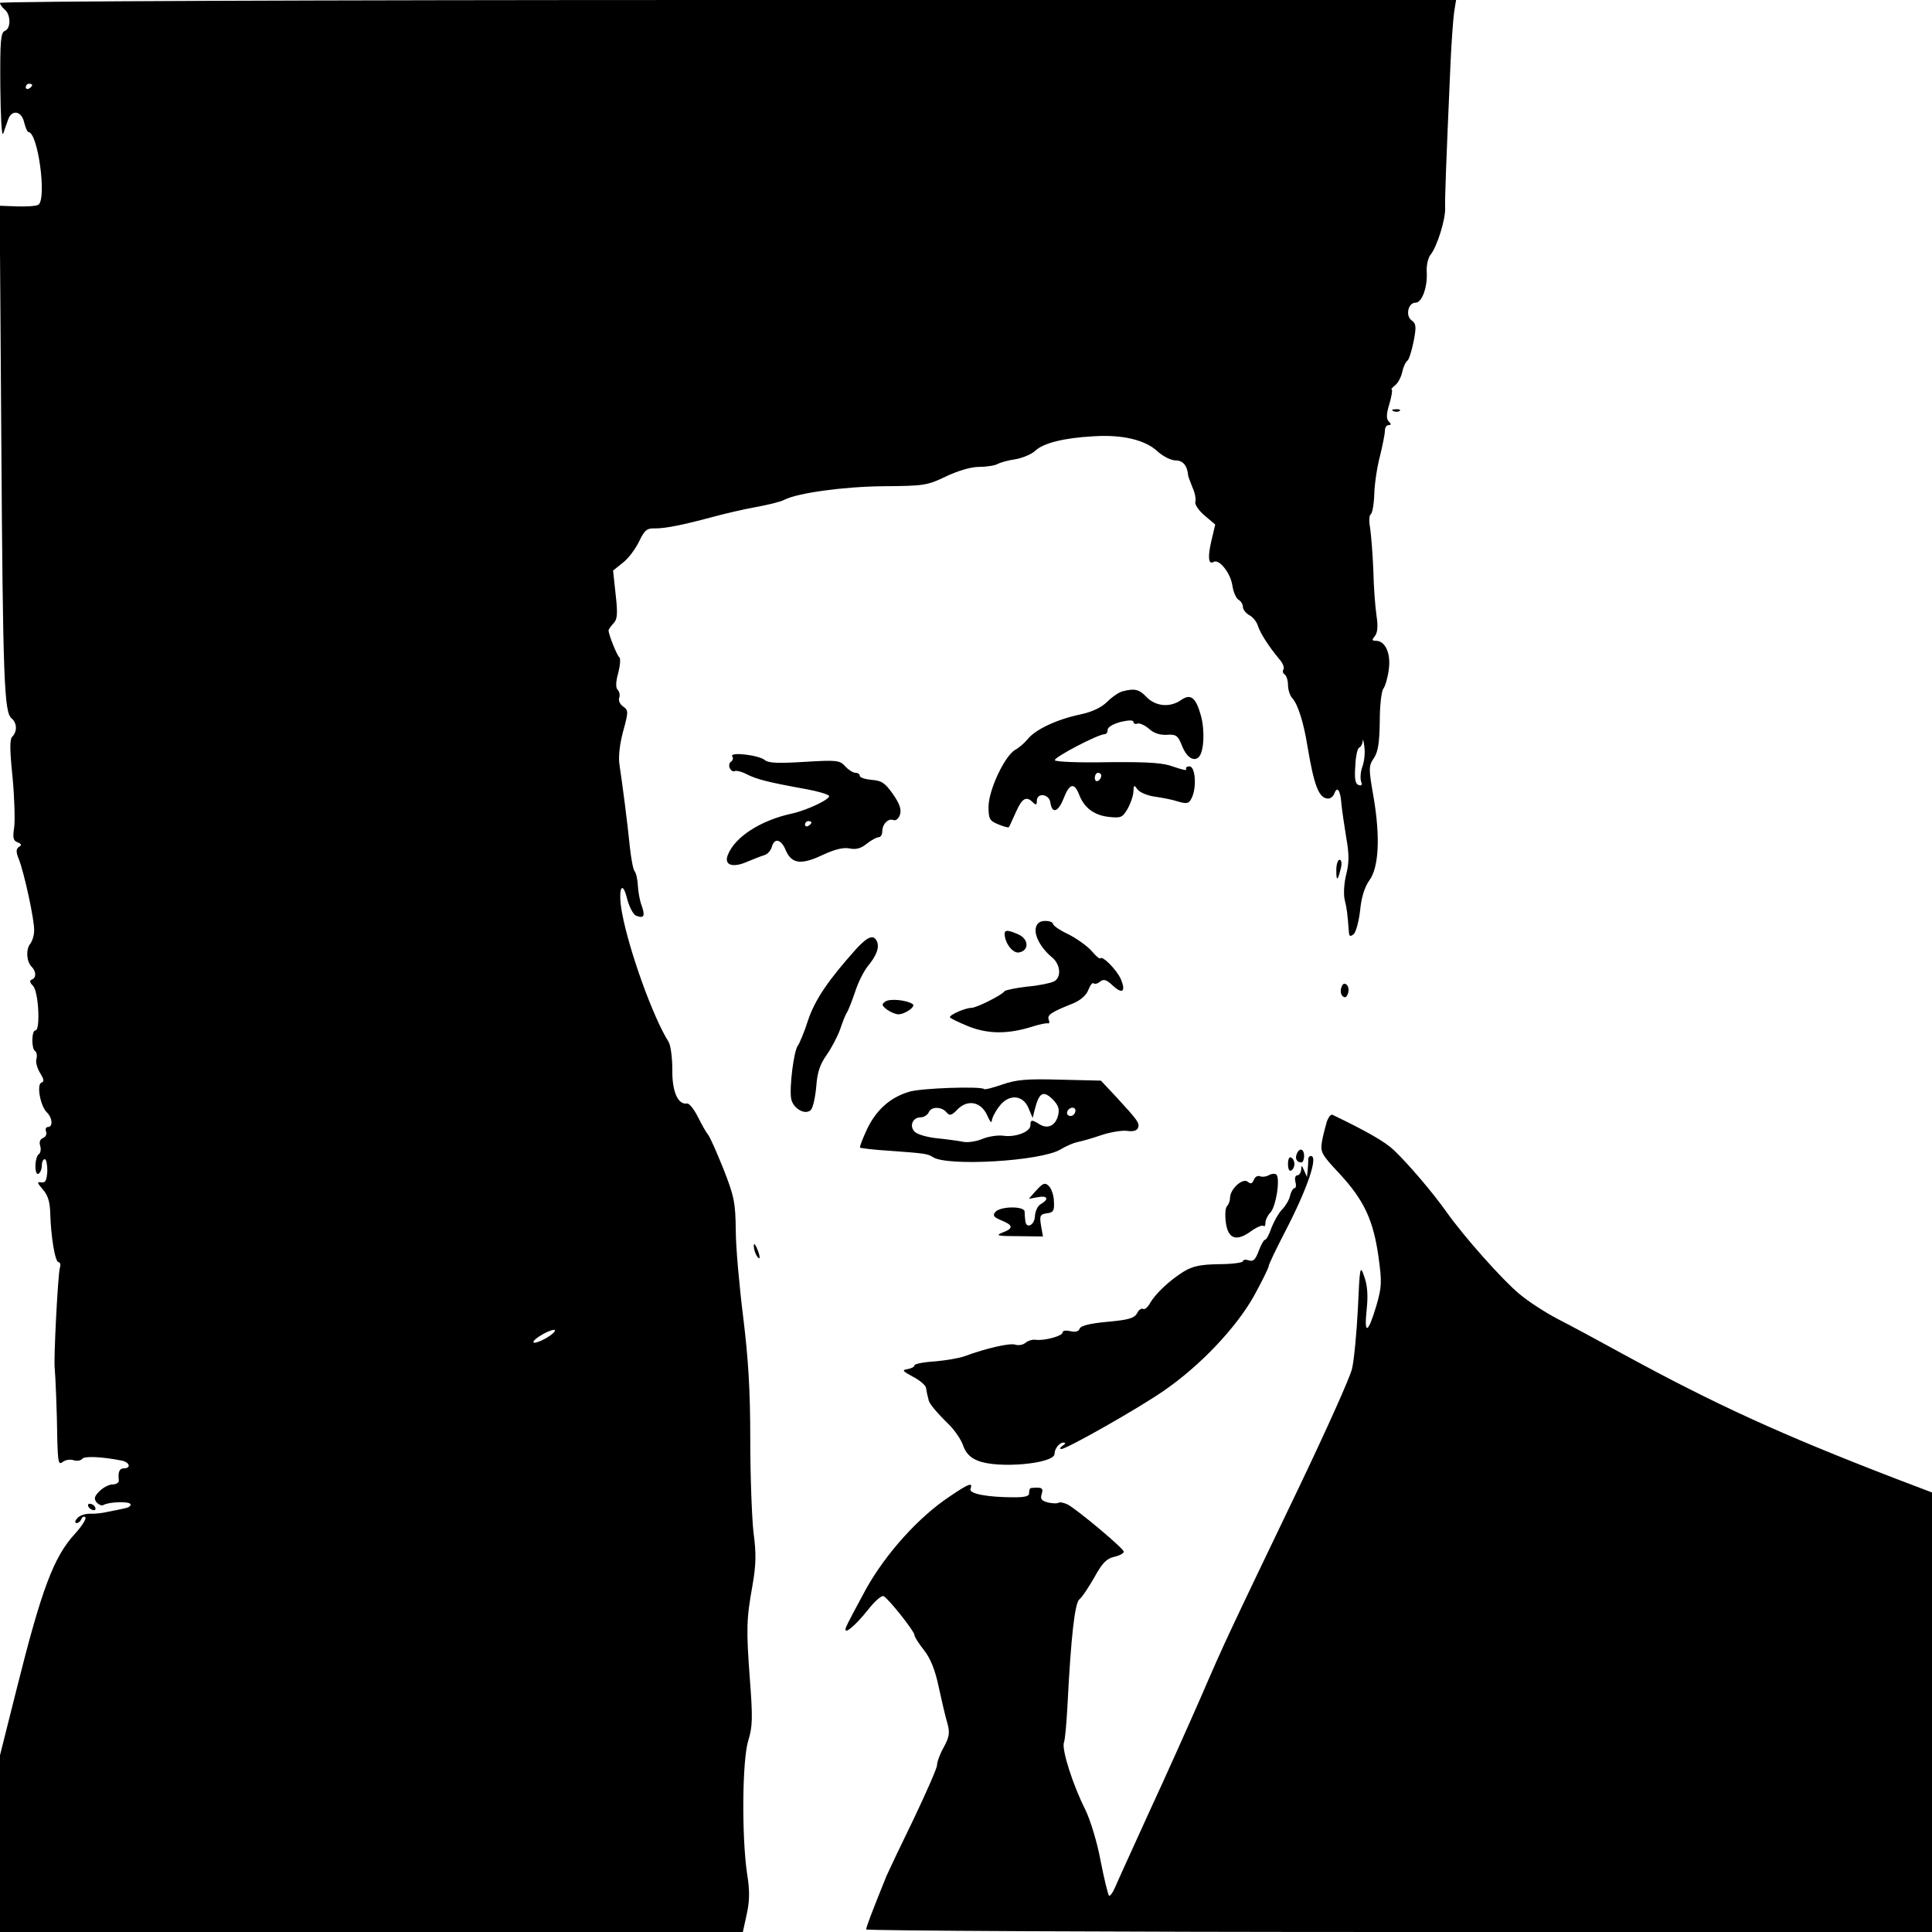
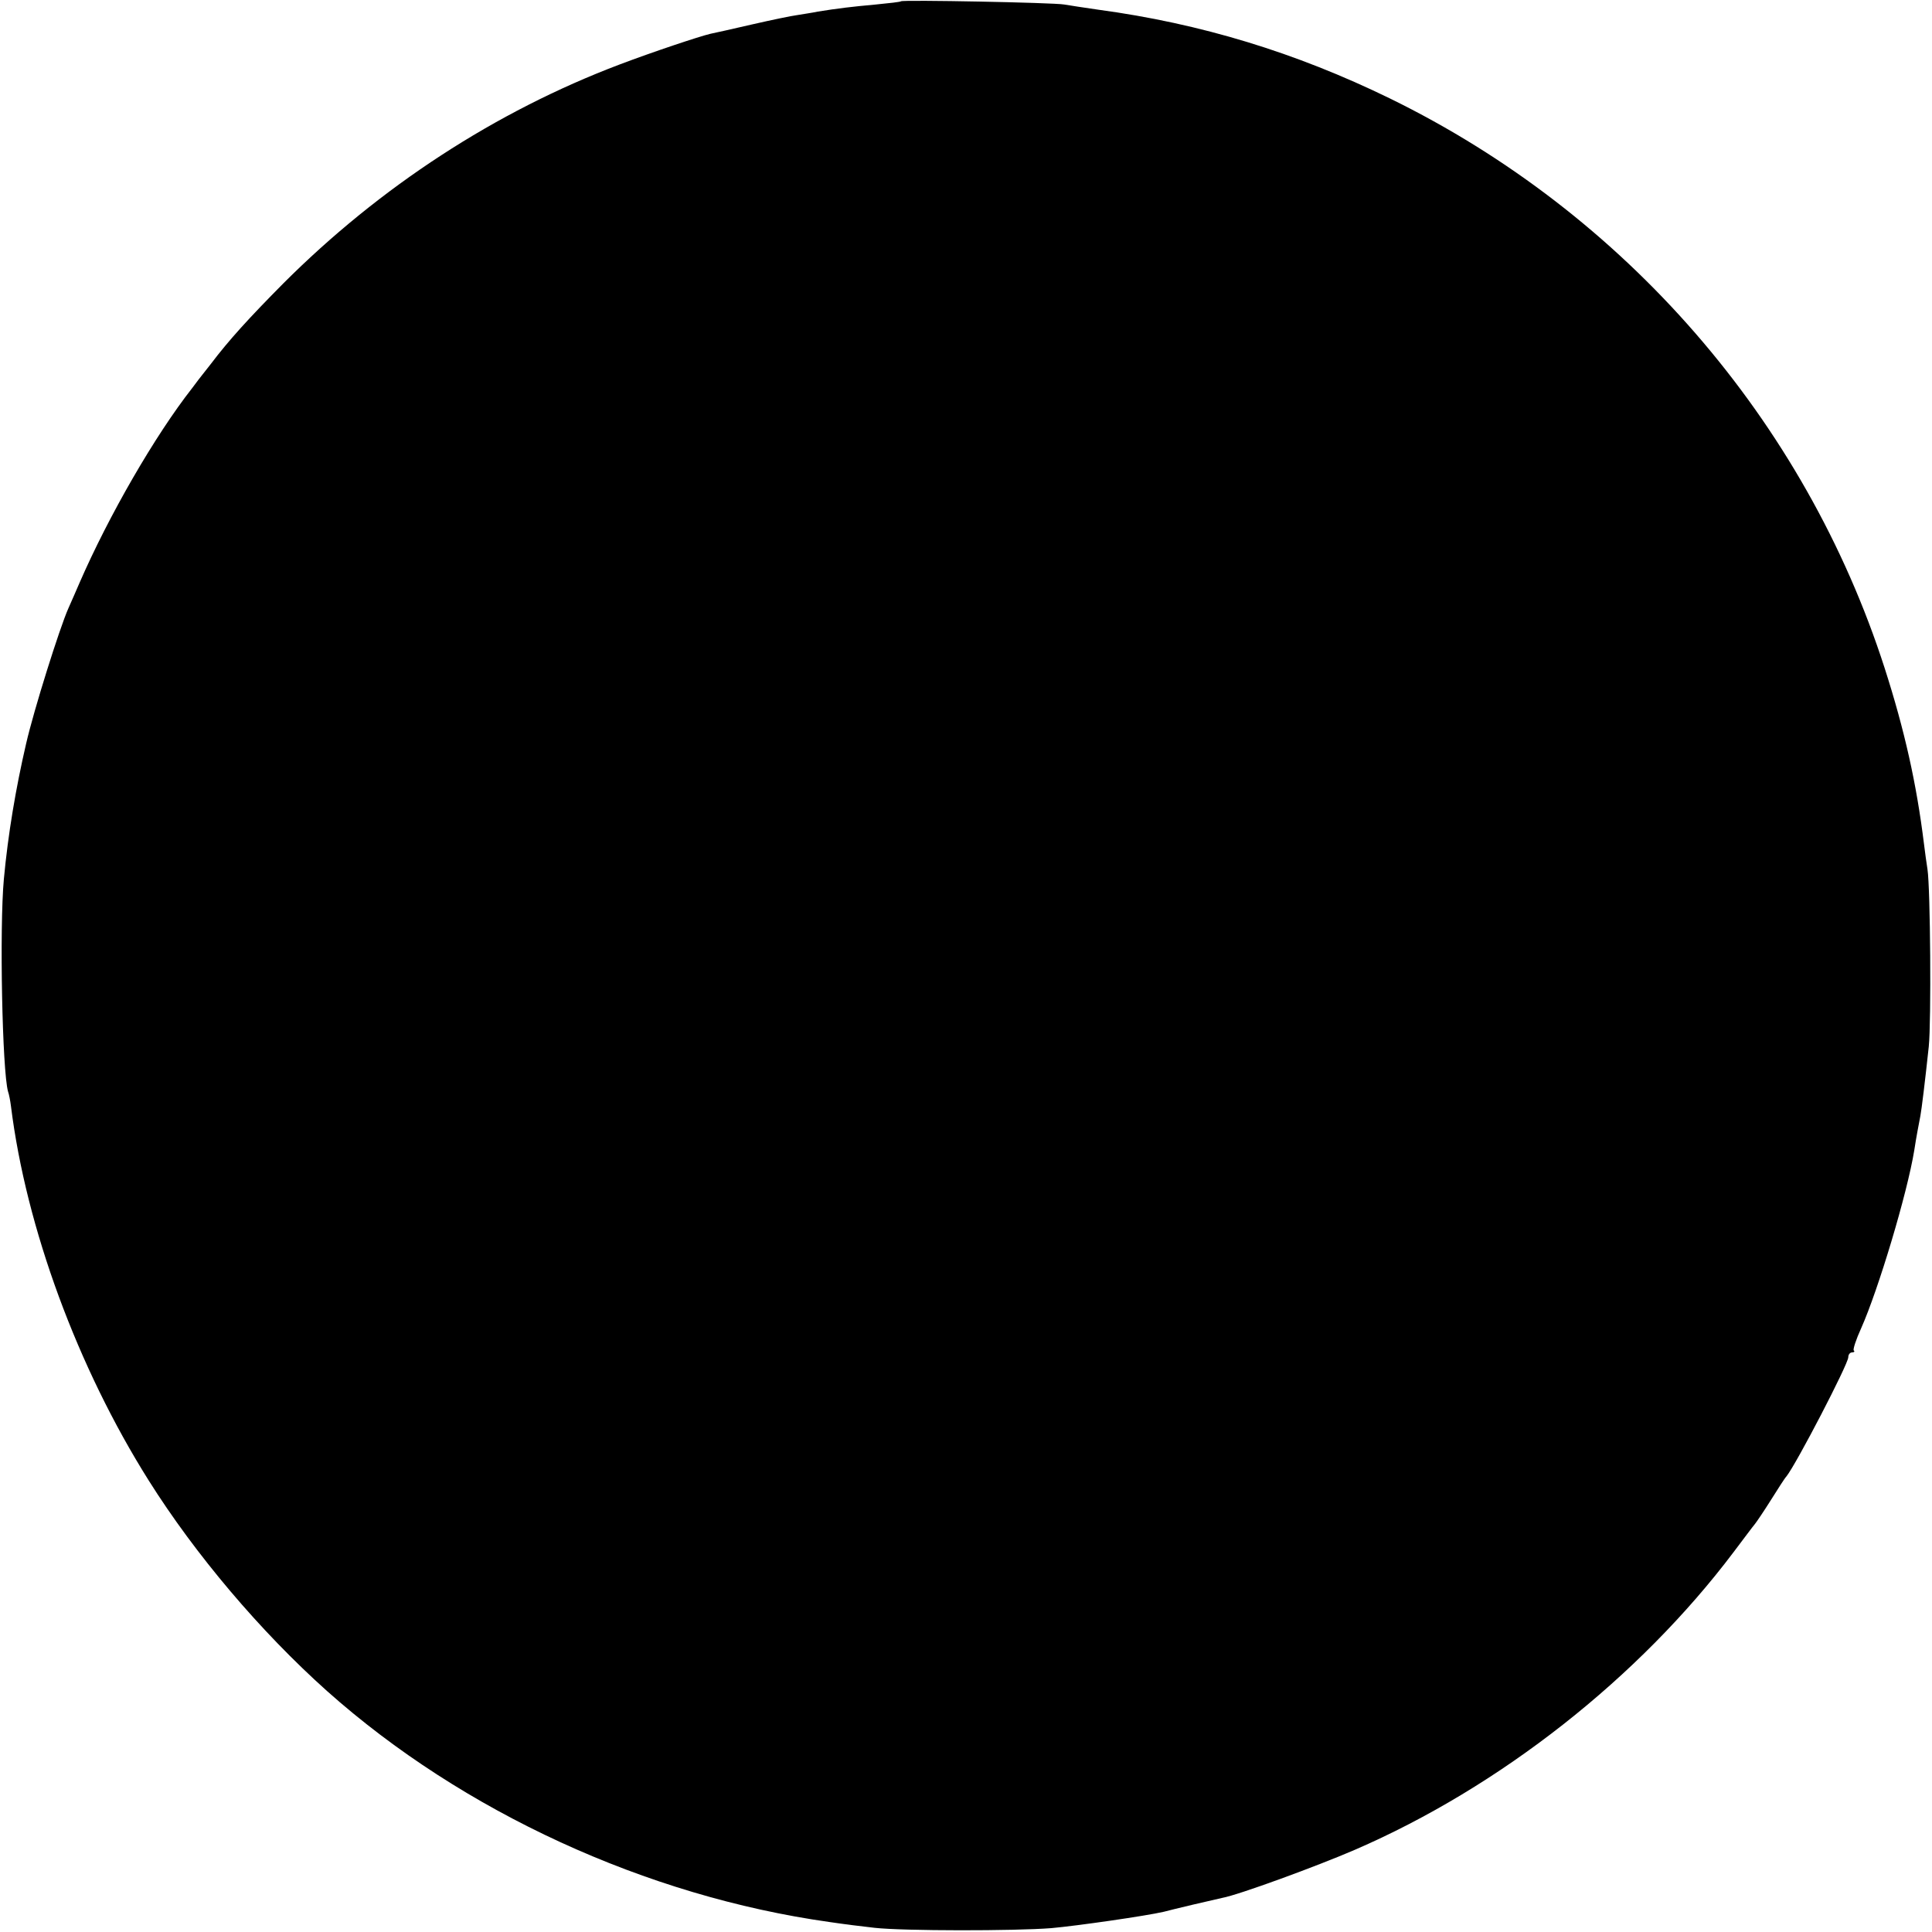
<svg xmlns="http://www.w3.org/2000/svg" version="1" width="800" height="800" viewBox="0 0 600 600">
-   <path d="M0 .9C0 1.4.7 2.3 1.5 3c1.9 1.6 1.9 5.9 0 6.6C.2 10.1 0 12.9.1 26.9c.1 9.1.4 15.7.9 14.6.4-1.1 1-3 1.5-4.3 1.1-3.3 4.2-2.8 5 .8.4 1.6 1 3 1.3 3 3 0 5.8 20.9 3.1 22.6-.7.4-3.6.6-6.6.5l-5.4-.2.5 71.8c.5 76 .9 85.5 3.2 87.4 1.7 1.4 1.8 4.1.2 5.7-.8.8-.8 3.9.1 12.6.6 6.4.8 13.3.5 15.6-.5 3.2-.3 4.1 1.1 4.6 1.2.5 1.3.9.4 1.4-.9.6-1 1.5-.1 3.7 1.7 4.2 5 19.4 4.8 22.4 0 1.4-.6 3.2-1.2 4-1.4 1.7-1.2 5.5.4 7.1 1.5 1.5 1.5 3.5.1 4-.8.3-.7.9.3 1.9 1.8 1.7 2.4 13.9.8 13.9-1.2 0-1.3 5.7-.1 6.4.5.3.7 1.5.4 2.5-.3 1 .3 3 1.2 4.4 1.1 1.8 1.3 2.6.4 2.9-1.6.5-.4 7.2 1.6 9.2 1.8 1.7 2 4.6.4 4.6-.6 0-.9.6-.6 1.4.3.8-.1 1.7-.9 2-1 .4-1.3 1.3-.9 2.5.3 1.1.1 2.2-.5 2.6-.5.3-1 2-1 3.6 0 1.8.4 2.8 1 2.4.5-.3 1-1.5 1-2.6 0-1 .4-1.9.9-1.9s.8 1.7.8 3.7c-.2 3-.6 3.7-1.9 3.5-1.4-.2-1.3.1.5 2.2 1.6 1.8 2.2 3.9 2.3 7.3.2 7.3 1.5 15.3 2.6 15.3.5 0 .7.8.4 1.7-.6 1.9-2 28.7-1.6 31.3.2 2.1.7 13.1.8 22.4.2 6.7.4 7.7 1.7 6.6.8-.6 2.3-.9 3.4-.5 1 .3 2.2.1 2.6-.4.5-1 6.3-.7 12.3.5 2.5.5 3 2.4.7 2.4-1.4 0-1.9 1.1-1.6 3.7.1.7-.7 1.3-1.9 1.3-1.1 0-2.9.9-4.1 2.1-1.6 1.6-1.8 2.3-.9 3.5.7.7 1.6 1.1 2.1.8 1.7-1 7.9-1.2 8.4-.3.3.4-.4 1.1-1.7 1.3-1.3.3-3.6.8-5.3 1.1-1.6.4-4.2.7-5.7.6-1.4 0-3.2.6-3.8 1.4-.8.9-.8 1.5-.2 1.5.6 0 1.2-.6 1.5-1.3.2-.6.8-.9 1.2-.5.4.4-1 2.7-3.2 5.1-6.6 7.2-10.3 16.9-18.2 48.5L0 545.1V600h230.7l1.2-5.5c.9-4.1 1-7.2.1-12.7-1.7-11.7-1.5-35.4.4-41.3 1.3-4.3 1.4-6.9.5-18.7-1.2-16.2-1.1-18.8.8-29.5 1.1-6.3 1.2-9.9.3-16.4-.5-4.6-1-17.6-1-28.9 0-15.2-.6-25-2.2-38-1.2-9.6-2.3-21.8-2.3-27-.1-8.5-.5-10.5-3.8-18.9-2.1-5.2-4.2-10-4.8-10.7-.6-.7-2-3.2-3.2-5.6-1.2-2.4-2.7-4.2-3.3-4.1-2.8.5-4.7-3.6-4.6-10.4 0-3.8-.5-7.7-1.2-8.8-4.7-7.4-12.2-28.1-14.4-39.9-1.4-7.3 0-11 1.6-4.3.7 2.5 1.9 4.8 2.8 5.1 2.4.9 2.8.1 1.7-3.1-.6-1.5-1.1-4.3-1.2-6.2-.1-1.9-.5-3.9-1-4.5-.5-.6-1.1-4-1.5-7.6-.7-7.2-2.3-19.4-3.2-25.4-.4-2.4 0-6.3 1.1-10.4 1.7-6.2 1.7-6.6 0-7.8-1-.7-1.5-1.9-1.2-2.7.3-.8.1-1.9-.5-2.5-.6-.6-.6-2.4.2-5.2.6-2.4.8-4.6.3-4.9-.7-.6-3.3-7-3.3-8.3 0-.4.7-1.3 1.5-2.2 1.2-1.2 1.4-2.8.7-8.9l-.8-7.5 3.1-2.5c1.7-1.3 3.9-4.3 5-6.6 1.7-3.5 2.4-4.1 5-4 3.3 0 8.7-1.1 18-3.6 3.3-.9 9.2-2.3 13.1-3 3.9-.7 8-1.7 9-2.3 4.1-2.1 18.5-4.1 30.9-4.2 12.3-.1 13.4-.2 19.2-3 3.8-1.8 7.8-3 10.3-3 2.3 0 4.9-.4 5.8-.9.9-.5 3.5-1.2 5.7-1.5 2.1-.4 4.8-1.5 6-2.6 2.5-2.4 8.9-4 18-4.5 9-.6 16.2 1.1 20 4.7 1.8 1.6 4.2 2.8 5.7 2.8 2.2 0 3.6 1.7 3.8 4.8 0 .1.6 1.7 1.3 3.5.8 1.7 1.2 3.8.9 4.6-.2.7 1 2.6 2.9 4.2l3.3 2.8-1.2 5.1c-1.2 5-.9 7.5.7 6.5 1.7-1 5.2 3.4 5.8 7.2.3 2.1 1.2 4.2 2 4.6.7.4 1.3 1.4 1.3 2.2 0 .8.9 1.9 1.9 2.5 1.1.5 2.3 2 2.7 3.2.7 2.4 3.6 6.8 6.7 10.5 1.1 1.2 1.6 2.6 1.3 3.2-.4.5-.2 1.2.4 1.6.5.3 1 1.8 1 3.2 0 1.5.6 3.4 1.4 4.2 1.7 1.9 3.5 7.7 4.6 14.6 2.1 12.6 3.6 16.5 6.5 16.5.7 0 1.6-.7 1.9-1.6.9-2.4 1.9-1 2.2 3.4.2 2 .9 6.7 1.5 10.4.9 5.1.9 7.7 0 11.3-.7 2.7-.9 6.2-.5 7.9.7 2.8.9 4.6 1.3 10 .1 1.4.4 1.6 1.5.7.7-.6 1.6-3.9 2-7.4.4-4.1 1.4-7.2 2.8-9.2 3-4 3.5-13.3 1.4-25.8-1.6-9.1-1.6-9.8.1-12.3 1.3-2 1.7-4.8 1.8-11.4 0-4.8.5-9.3 1.1-10.1.6-.8 1.4-3.5 1.7-6 .7-5-1.1-8.9-4-8.9-1.3 0-1.3-.3-.3-1.5.8-1 1-3 .5-6.2-.4-2.7-.9-9-1-14.2-.2-5.2-.7-11.1-1-13.2-.4-2-.3-3.9.2-4.2.5-.3 1-3.2 1.1-6.4.1-3.2.9-8.5 1.8-11.8.8-3.3 1.5-6.8 1.5-7.8 0-.9.5-1.7 1.2-1.7.8 0 .8-.3 0-1.1s-.8-2.3.2-5.5c.7-2.4 1-4.4.7-4.4-.3 0 .1-.6 1-1.3.9-.6 1.9-2.5 2.3-4.2.3-1.6 1.1-3.2 1.6-3.5.5-.4 1.3-3 1.9-5.9.9-4.6.8-5.6-.6-6.6-2-1.4-1.1-5.5 1.2-5.5 2 0 3.7-4.7 3.5-9.3-.2-2.1.4-4.6 1.1-5.5 2.1-2.5 4.8-11.3 4.6-14.7-.1-2.7.3-13.9 1.7-45.5.3-6.3.8-13.2 1.1-15.3l.6-3.7H226.1C97.1 0 0 .4 0 .9zm10 25.5c0 .3-.4.8-1 1.1-.5.3-1 .1-1-.4 0-.6.5-1.1 1-1.1.6 0 1 .2 1 .4zm413.1 211.7c-.6 1.6-.7 3.7-.4 4.6.4 1.1.2 1.4-.8 1.1-1-.4-1.3-1.9-1-5.9.1-3 .7-5.6 1.2-5.7.5-.2 1-1.1 1.1-2 0-1 .3-.2.5 1.6.3 1.9 0 4.7-.6 6.3zM170.5 415c-1.6 1.1-3.7 2-4.5 2-.8 0-.2-.9 1.5-2s3.7-2 4.5-2c.8 0 .2.9-1.5 2z" />
-   <path d="M432.8 127.7c.7.3 1.6.2 1.9-.1.4-.3-.2-.6-1.3-.5-1.1 0-1.4.3-.6.6zM348.6 214.7c-1.1.3-3.2 1.7-4.7 3.2-1.8 1.8-4.7 3.2-8.5 4-7.2 1.5-13.9 4.7-16.2 7.6-1 1.2-2.7 2.7-3.8 3.3-3.3 1.7-8.4 12.6-8.4 17.7 0 3.8.3 4.4 3 5.5 1.7.7 3.2 1.1 3.3.9.2-.2 1.1-2.3 2.2-4.7 1.9-4.3 3.2-5.1 5.3-3 .9.9 1.2.8 1.2-.5 0-2.6 3.8-2.2 4.2.5.5 3.6 2.4 3.1 4.1-1.2 1.8-4.7 3.3-5.1 4.8-1.3 1.6 4.2 4.7 6.5 9.3 7 3.8.4 4.2.2 5.9-2.7.9-1.7 1.7-4.1 1.7-5.3.1-2 .2-2 1.3-.5.7.9 3.1 1.9 5.3 2.2 2.1.3 5.4.9 7.2 1.5 2.7.8 3.4.7 4.2-.9 1.7-3.1 1.3-10-.6-10-.8 0-1.3.4-1 .9.3.5-1.3.1-3.7-.7-3.3-1.3-7.6-1.6-20.4-1.5-8.9.2-16.5-.1-16.7-.6-.5-.8 13.4-8.1 15.5-8.1.5 0 .9-.6.9-1.4 0-.8 1.8-1.8 4-2.4 2.6-.6 4-.6 4 0 0 .5.6.8 1.3.5.6-.2 2.2.5 3.5 1.6 1.5 1.4 3.4 2 5.5 1.9 2.9-.2 3.5.2 4.7 3.2 1.4 3.7 3.7 5.3 5.3 3.7 1.6-1.6 1.9-8.2.7-12.7-1.6-5.8-3.2-7.1-6.2-5-3.4 2.4-7.9 2-10.7-.9-2.3-2.4-3.6-2.8-7.5-1.8zm-6.6 26.2c0 .6-.4 1.3-1 1.6-.5.3-1-.1-1-.9 0-.9.5-1.6 1-1.6.6 0 1 .4 1 .9zM227.4 234.9c.4.5.2 1.2-.3 1.6-.6.3-.8 1.2-.5 2 .4.8 1 1.2 1.5 1 .5-.3 2.2.1 3.9 1 3 1.5 6.3 2.4 18.5 4.6 3.3.6 6.4 1.5 6.9 2 1 .8-6.4 4.4-11.2 5.5-10 2.1-18.1 7.4-20.2 13-1.2 3.1 1.6 4 6.1 2 1.9-.8 4.2-1.7 5.2-2 1.1-.3 2.1-1.5 2.4-2.6.8-2.9 2.9-2.4 4.3 1 1.8 4.3 4.8 4.7 11.5 1.5 3.9-1.8 6.5-2.4 8.4-2 1.9.4 3.5 0 5.3-1.5 1.4-1.1 3.1-2 3.7-2 .6 0 1.1-.8 1.1-1.8 0-2.3 1.9-4.2 3.5-3.5.8.2 1.6-.5 2-1.7.5-1.6-.1-3.4-2.2-6.4-2.4-3.4-3.5-4.2-6.6-4.4-2-.2-3.7-.7-3.7-1.3 0-.5-.6-.9-1.3-.9-.8 0-2.2-.9-3.2-2-1.7-1.9-2.6-2-12.6-1.4-7.9.5-11.2.4-12.3-.5-1.8-1.6-11.1-2.7-10.2-1.2zm24.6 20.5c0 .3-.4.8-1 1.1-.5.3-1 .1-1-.4 0-.6.5-1.1 1-1.1.6 0 1 .2 1 .4zM415 270.2c0 3.6.4 3.5 1.4-.5.4-1.6.2-2.7-.4-2.7-.5 0-1 1.4-1 3.2zM321.7 288.1c-.6 2.4 1.6 6.4 5 9.2 2.7 2.2 3 6.3.6 7.5-1 .5-4.7 1.3-8.3 1.6-3.6.4-6.7 1.1-7 1.4-.9 1.3-8.8 5.2-10.3 5.2-1.9 0-6.7 2.1-6.7 2.9 0 .3 2.7 1.6 5.9 2.9 6.2 2.4 12.3 2.4 20.1-.1 1.9-.6 3.9-1 4.4-.9.5.2.6-.4.3-1.1-.6-1.5.8-2.4 7.6-5.1 2.3-1 4.1-2.5 4.7-4.2.6-1.5 1.3-2.4 1.7-2 .3.3 1.2.1 2-.6 1-.8 1.9-.6 3.8 1.2 3.1 2.9 4.2 2 2.6-1.9-1.3-2.9-5.6-7.3-6.4-6.5-.2.3-1.5-.8-2.8-2.4-1.4-1.5-4.6-3.8-7.2-5.1-2.6-1.2-4.7-2.7-4.7-3.2s-1.1-.9-2.4-.9c-1.6 0-2.6.7-2.9 2.1z" />
-   <path d="M312 290c0 2.8 2.5 6.1 4.4 5.8 3.2-.5 3.2-4.1-.1-5.6-3.2-1.4-4.3-1.5-4.3-.2zM265.9 294.7c-8.6 9.6-12.7 15.6-14.9 22-1.2 3.8-2.7 7.3-3.2 8-1.3 1.6-2.7 13.2-2.1 16.5.6 3.2 4.6 5.3 6.2 3.4.6-.7 1.3-3.9 1.6-7.2.3-4.3 1.1-6.8 3.3-9.9 1.6-2.3 3.5-6 4.2-8.1.7-2.1 1.6-4.4 2-4.9.4-.6 1.5-3.4 2.5-6.3.9-2.9 2.7-6.5 3.9-8 2.8-3.4 3.7-5.8 3-7.7-1-2.4-2.8-1.8-6.5 2.2zM416.6 306.6c-.4 1-.2 2.2.3 2.7.7.7 1.3.5 1.7-.7.4-1 .2-2.2-.3-2.7-.7-.7-1.3-.5-1.7.7zM275 311c-1.3.9-1.2 1.2.4 2.5 1.1.8 2.7 1.5 3.6 1.5 2.1 0 5.6-2.5 4.4-3.2-2.1-1.3-7-1.7-8.4-.8zM311.3 336.8c-2.9 1-5.5 1.7-5.7 1.4-1-.9-19.9-.3-23.4.9-5.9 1.8-10.1 5.7-12.9 11.5-1.4 3-2.4 5.6-2.2 5.8.2.2 4.5.7 9.4 1 10.9.8 11.6.9 13.3 2 4.7 2.9 33.4 1.2 39.5-2.4 1.8-1.1 4.2-2.1 5.2-2.3 1.1-.2 4.4-1.1 7.3-2.1 2.9-1 6.6-1.6 8.2-1.4 1.9.3 3.1-.1 3.4-.9.6-1.5 0-2.3-6.9-9.8l-4.6-4.9-12.7-.3c-10.4-.3-13.6 0-17.9 1.5zm17.3 9.6c-.8 3.2-3.2 4.3-5.7 2.8-2.5-1.6-2.9-1.5-2.9.3 0 2-4.7 3.8-8.5 3.2-1.6-.2-4.5.2-6.4 1-1.9.8-4.6 1.2-6 .9-1.4-.3-5.1-.8-8.1-1.1-3-.3-6.1-1.2-6.9-2-1.8-1.7-.7-4.5 1.8-4.5 1 0 2.1-.7 2.5-1.5.7-1.9 4-1.9 5.5-.1 1 1.2 1.6 1.1 3.5-.9 3.2-3.2 7.3-2.3 9.2 1.9.7 1.7 1.3 2.5 1.4 1.8 0-.8.9-2.7 2.1-4.3 2.9-4.2 7.5-4.1 9.3.2l1.3 3.1.7-2.8c1.3-5.1 2.6-5.8 5.4-3.1 1.9 1.9 2.3 3.1 1.8 5.1zm5.4-1.6c0 1.3-1.2 2.2-2.2 1.6-1-.6-.1-2.4 1.3-2.4.5 0 .9.4.9.8zM412.1 348.2c-.4 1.3-1.1 4-1.5 6-.6 3.6-.4 4.1 5.4 10.3 7.6 8.2 10.5 14.4 12.1 25.8 1.1 7.8 1 9.4-.6 15-2.6 8.8-3.9 9.5-3.1 1.7.5-4.5.3-7.7-.7-10.5-1.3-3.8-1.4-3.4-2 10-.4 7.7-1.2 16-1.8 18.5-.5 2.5-7.9 18.9-16.3 36.5-22.6 47.1-23.1 48.1-30.5 65.2-3.8 8.7-11 24.8-16.1 35.8-5 11-9.8 21.5-10.6 23.4-.8 1.9-1.7 3.1-2 2.8-.3-.3-1.5-5.2-2.6-10.8-1-5.6-3.2-12.7-4.7-15.8-3.9-7.7-7.4-18.7-6.7-20.9.4-1 .8-6.1 1.1-11.3 1.1-21.8 2.3-32 3.7-33.2.9-.7 2.9-3.8 4.7-6.9 2.4-4.4 3.8-5.8 6.1-6.3 1.7-.4 3-1.1 3-1.6 0-1-14-12.7-17.3-14.6-1.2-.6-2.5-.9-3-.6-.4.3-1.9.2-3.3-.1-1.9-.5-2.4-1.1-1.9-2.6.6-1.9.1-2.2-3.2-1.9-.5 0-.7.7-.7 1.5.1 1-1 1.4-4.6 1.4-8.3 0-14.2-1.1-13.6-2.6.8-2.2-.5-1.7-6.4 2.3-9.7 6.4-19.9 17.8-26 28.7-3 5.5-5.8 10.8-6.2 11.8-1.2 3 2.5.1 6.8-5.3 2-2.6 4.2-4.5 4.8-4.2 1.4.6 9.6 10.9 9.6 12.1 0 .5 1.3 2.6 2.9 4.6 2 2.5 3.5 6.1 4.6 11.4.9 4.2 2.1 9.3 2.7 11.3.8 2.9.7 4.2-1.1 7.5-1.2 2.1-2.1 4.6-2.1 5.6 0 .9-3.3 8.4-7.2 16.6-4 8.2-7.8 16.2-8.5 17.8-4.6 11.4-6.3 15.9-6.3 16.6 0 .4 74.5.8 165.5.8H600V463.5l-11.3-4.3c-35.6-13.7-56.1-23.1-84.7-38.7-6.9-3.8-15.8-8.6-19.9-10.7-4.1-2.1-9.6-5.7-12.3-8-5.2-4.3-17.1-17.7-22.5-25.3-4.2-6-12-15.1-16.3-19.2-2.8-2.7-8.4-5.9-19.2-11.1-.5-.2-1.2.7-1.7 2z" />
-   <path d="M402.7 358.4c-.6 1.5.1 2.6 1.5 2.6.4 0 .8-.9.8-2 0-2.3-1.5-2.7-2.3-.6zM400 361.5c0 1.5.4 2.4 1 2 .6-.3 1-1.2 1-2s-.4-1.7-1-2c-.6-.4-1 .5-1 2z" />
-   <path d="M406.3 360.2c0 .7-.1 2.2-.2 3.3l-.2 2-.9-2c-.7-1.7-.9-1.7-.9-.3-.1 1-.6 1.8-1.2 1.8s-.9.9-.6 2c.3 1.1.2 2-.3 2-.4 0-1.1 1.1-1.4 2.5-.3 1.3-1.5 3.2-2.5 4.2s-2.4 3.5-3.2 5.5c-.7 2.1-1.6 3.8-2 3.8-.4 0-1.3 1.6-2 3.5-1 2.7-1.7 3.4-3.1 2.9-1-.3-1.8-.2-1.8.3 0 .4-3.3.9-7.4.9-5.8.1-8.2.6-11 2.3-4.5 2.8-8.9 7-10.5 9.9-.7 1.2-1.6 2-2.1 1.7-.5-.3-1.4.3-1.9 1.4-.9 1.5-2.6 2-9.2 2.6-5.4.5-8.2 1.2-8.6 2.1-.3.9-1.3 1.2-2.9.8-1.3-.3-2.4-.2-2.4.4 0 1.1-5.5 2.6-8.3 2.3-1-.2-2.5.3-3.2.9-.8.7-2.2.9-3.2.6-1.6-.6-9 1.1-15.8 3.6-1.6.6-5.8 1.3-9.2 1.6-3.5.2-6.3.8-6.3 1.2 0 .5-1 1-2.2 1.2-1.8.3-1.5.6 1.8 2.4 2.1 1.1 4 2.7 4 3.5.1.7.3 1.7.4 2.1.1.5.3 1.1.4 1.6.1 1 2.5 3.9 6.3 7.6 1.8 1.8 3.8 4.7 4.4 6.5.8 2.3 2.2 3.8 4.5 4.7 6.1 2.6 23.9 1 23.9-2.1 0-1.6 1.5-3.5 2.8-3.5.7 0 .6.4-.3 1-.8.5-1 1-.4 1 1.7 0 23.9-12.6 31.7-18 11.4-7.8 22.5-19.6 28-29.3 2.6-4.7 4.7-9 4.7-9.5s2.3-5.3 5.1-10.7c6.9-13.3 10.4-23.5 8-23.5-.5 0-.9.6-.8 1.2z" />
-   <path d="M394 365c-.7.4-1.9.6-2.7.3-.7-.3-1.6.2-1.9 1.1-.5 1.2-1 1.4-1.9.6-1.6-1.3-5.5 2.3-5.5 5 0 .9-.4 2-.9 2.5-.6.6-.7 2.9-.4 5.2.7 5.1 3.3 6 7.9 2.6 1.7-1.2 3.4-1.9 3.8-1.6.3.4.6-.1.6-1 0-.8.7-2.3 1.5-3.1 1.8-1.8 3.2-11 1.8-11.9-.5-.3-1.5-.2-2.3.3zM321.9 369.6l-2.4 2.7 2.8-.5c3-.6 3.6.6 1 2.1-1 .5-1.8 2.2-1.9 3.8-.1 2.9-2.8 4.1-3 1.3-.1-.8-.2-2.1-.2-2.8-.3-1.7-7.6-1.6-9.1.2-.9 1.1-.5 1.6 1.9 2.6 3.7 1.5 3.8 2.5.3 3.8-2.3.9-1.5 1.1 4.9 1.1l7.7.1-.6-3.4c-.5-3-.3-3.5 1.8-3.8 2-.2 2.4-.8 2.2-3.7 0-1.8-.8-4-1.5-4.7-1.2-1.2-1.8-1.1-3.9 1.2zM234.1 387c0 .8.4 2.2.9 3 1.2 1.8 1.2.2 0-2.5-.6-1.3-.9-1.5-.9-.5zM27.5 468c.3.5 1.1 1 1.6 1 .6 0 .7-.5.4-1-.3-.6-1.1-1-1.6-1-.6 0-.7.4-.4 1z" />
+   <path d="M279.8.4c-.1.2-3.7.6-7.8 1-7.7.7-11.8 1.2-18 2.2-1.9.4-4.8.8-6.5 1.1-1.6.2-7.9 1.5-14 2.9-6 1.4-11.9 2.7-12.9 2.9-3.4.8-17.8 5.6-28.1 9.5C153.9 34.6 118 58 88 88c-10.7 10.8-16.9 17.6-22.5 25-2.8 3.5-5.4 6.9-5.8 7.5-11.6 14.8-25.9 39.6-35 60.5-.8 1.9-2.4 5.5-3.5 8-2.7 6.1-10.7 31.5-13.1 42-3.2 13.8-5.6 28-6.9 42-1.4 15.2-.5 59.7 1.3 66 .3.8.7 2.9.9 4.5 4.7 37.8 20.7 81.2 42.8 116.3 14.4 22.9 34.7 46.9 55.4 65.4 42.1 37.5 99.1 63.7 156 71.7 4 .6 10.3 1.4 14 1.8 9 1 43.5 1 54.9.1 7.9-.7 29.5-3.8 35-5.1 1.1-.3 5.2-1.3 9-2.2 3.9-.9 7.9-1.8 9.1-2.1 5-.9 29.3-9.8 41.1-14.9C465.8 555 509 521 538.4 482c3.1-4.1 6-8 6.6-8.7.5-.6 2.8-4 5-7.5s4.3-6.8 4.8-7.3c3.1-3.9 19.2-34.9 19.2-37 0-.8.5-1.5 1.2-1.5.6 0 .9-.3.5-.6-.3-.3.7-3.4 2.3-6.9 5.3-11.9 14.3-41.8 16.5-55.3.6-4 1.4-8.1 1.9-10.7.4-2.2 1.4-10.3 2.6-21.5.8-7.9.5-49-.4-55-.3-1.9-.8-5.5-1.1-8-2.3-18.6-6-35.2-12.2-54.5-24.8-77-80.6-141.2-153.6-176.9C402.4 16.3 372.9 7.3 341 3c-4.1-.6-8.8-1.3-10.5-1.6-3.3-.6-50.1-1.5-50.7-1z" />
</svg>
